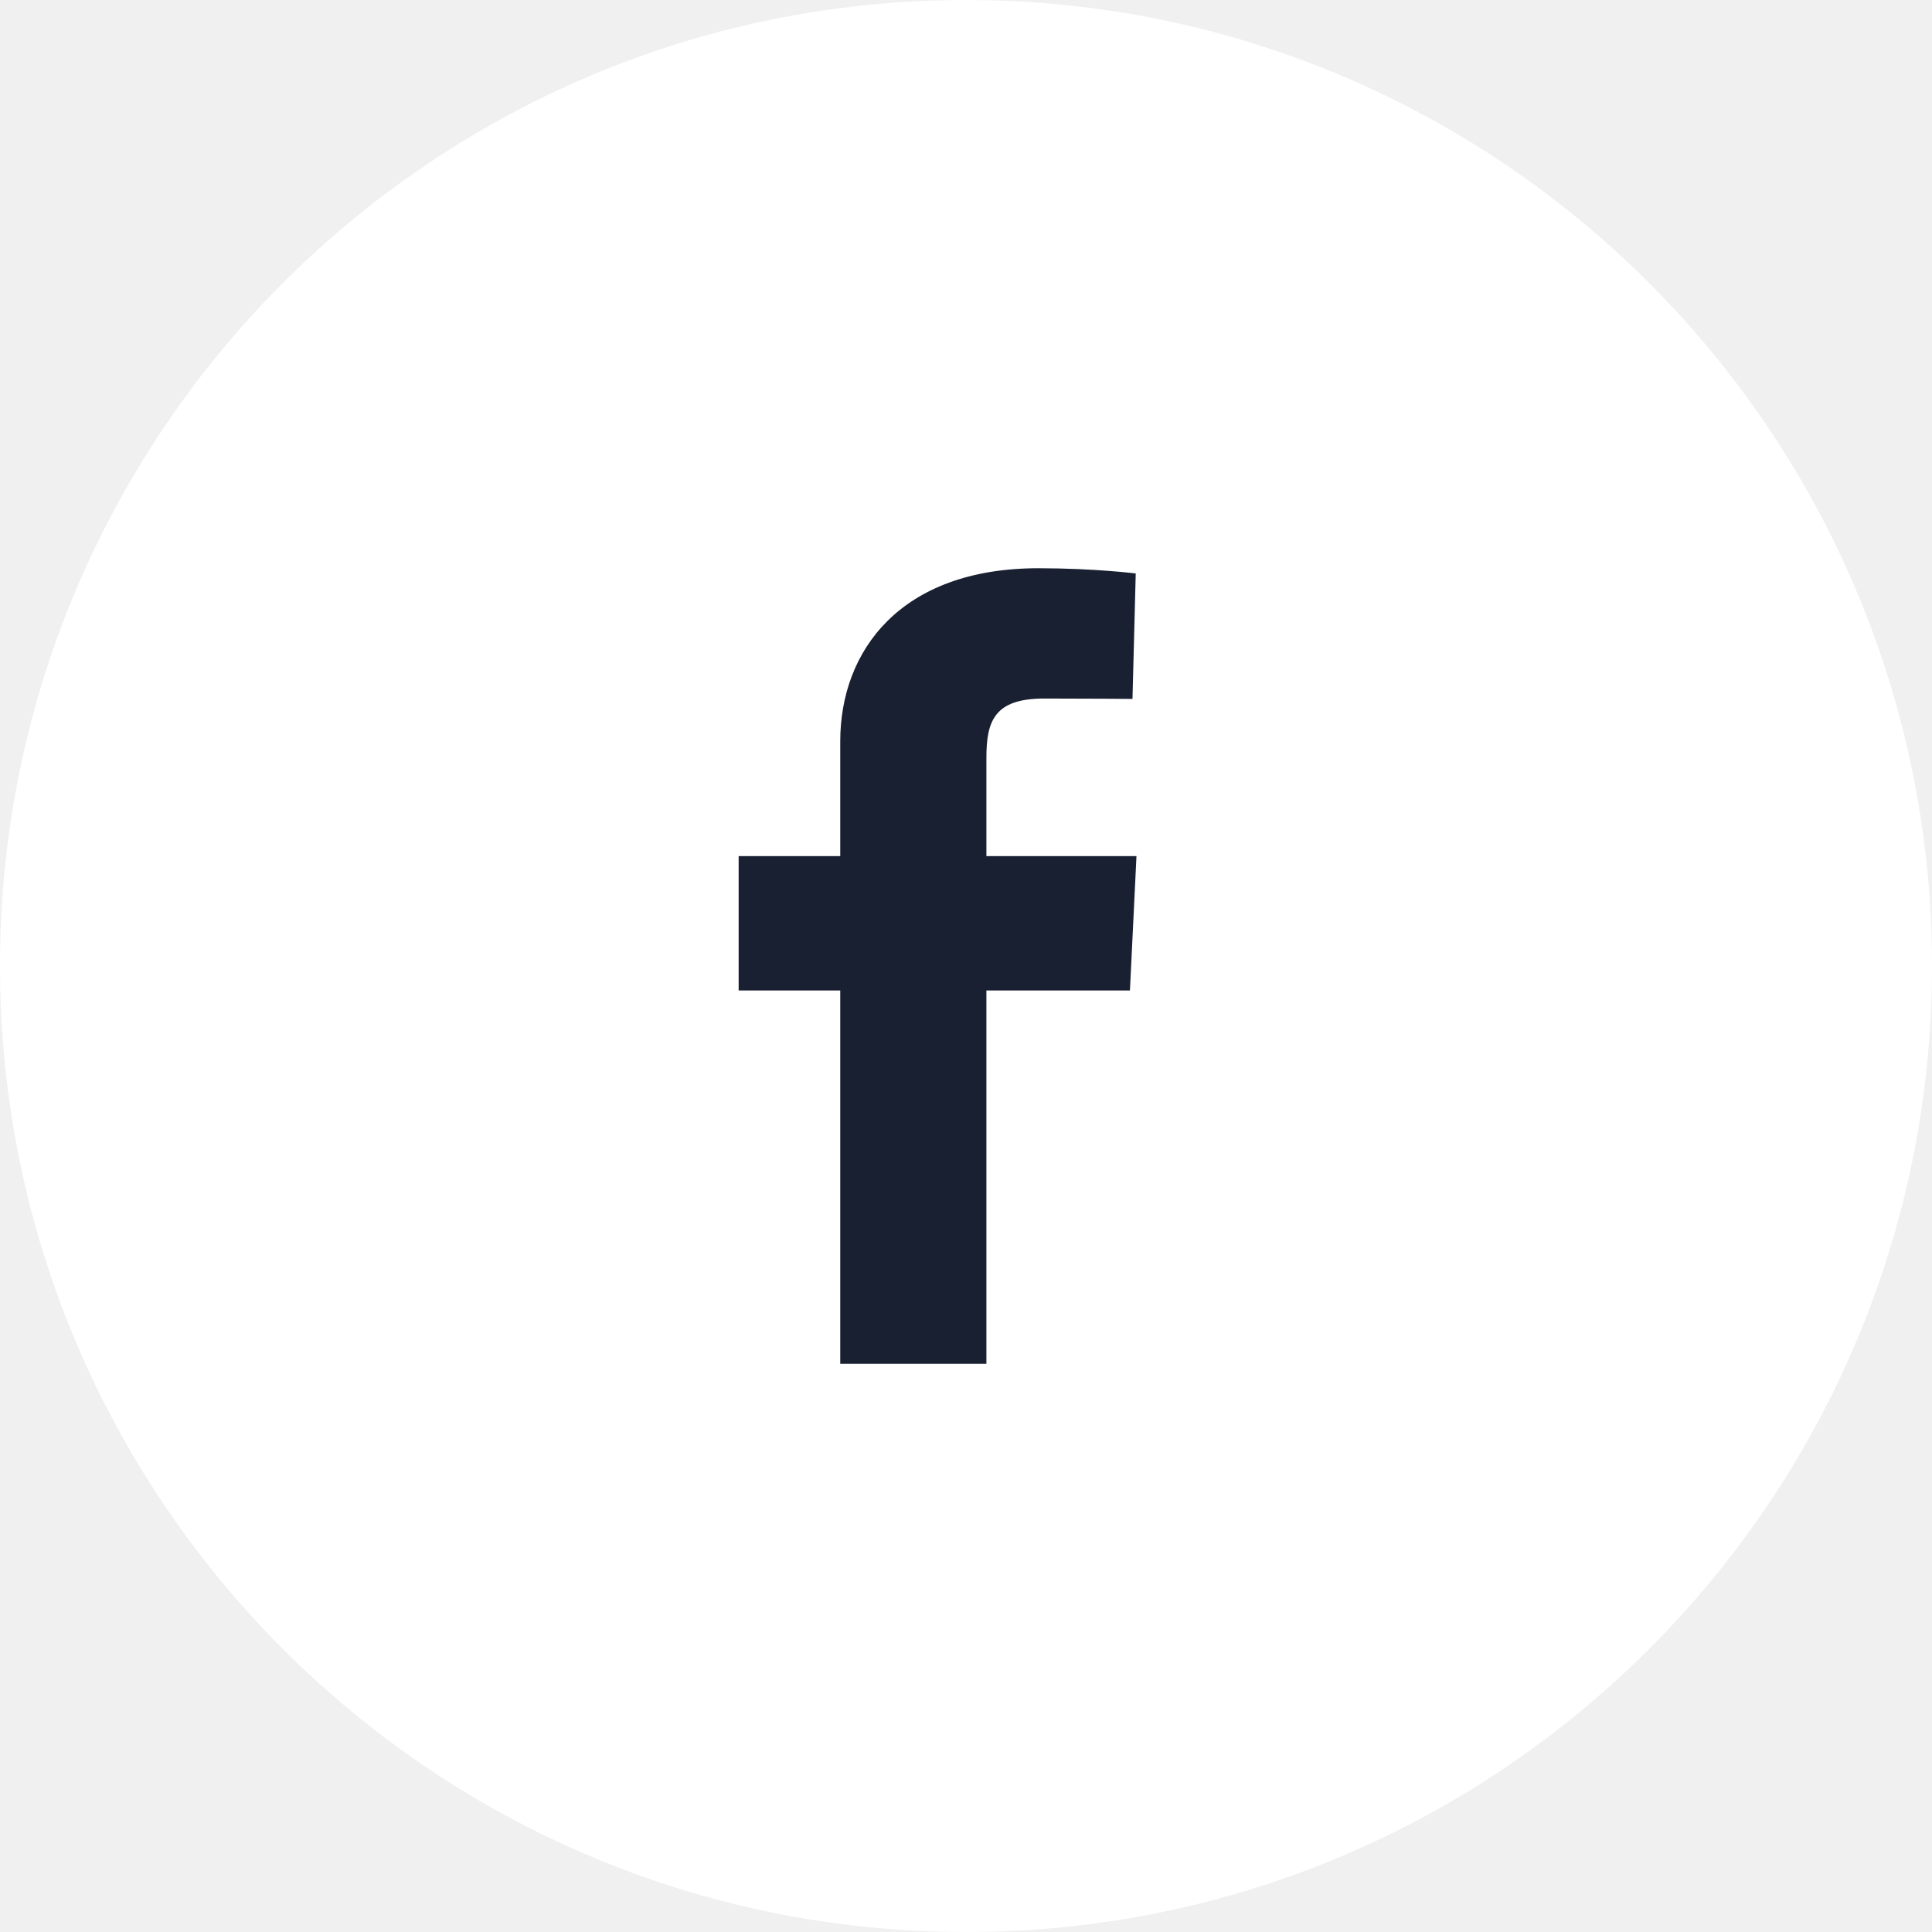
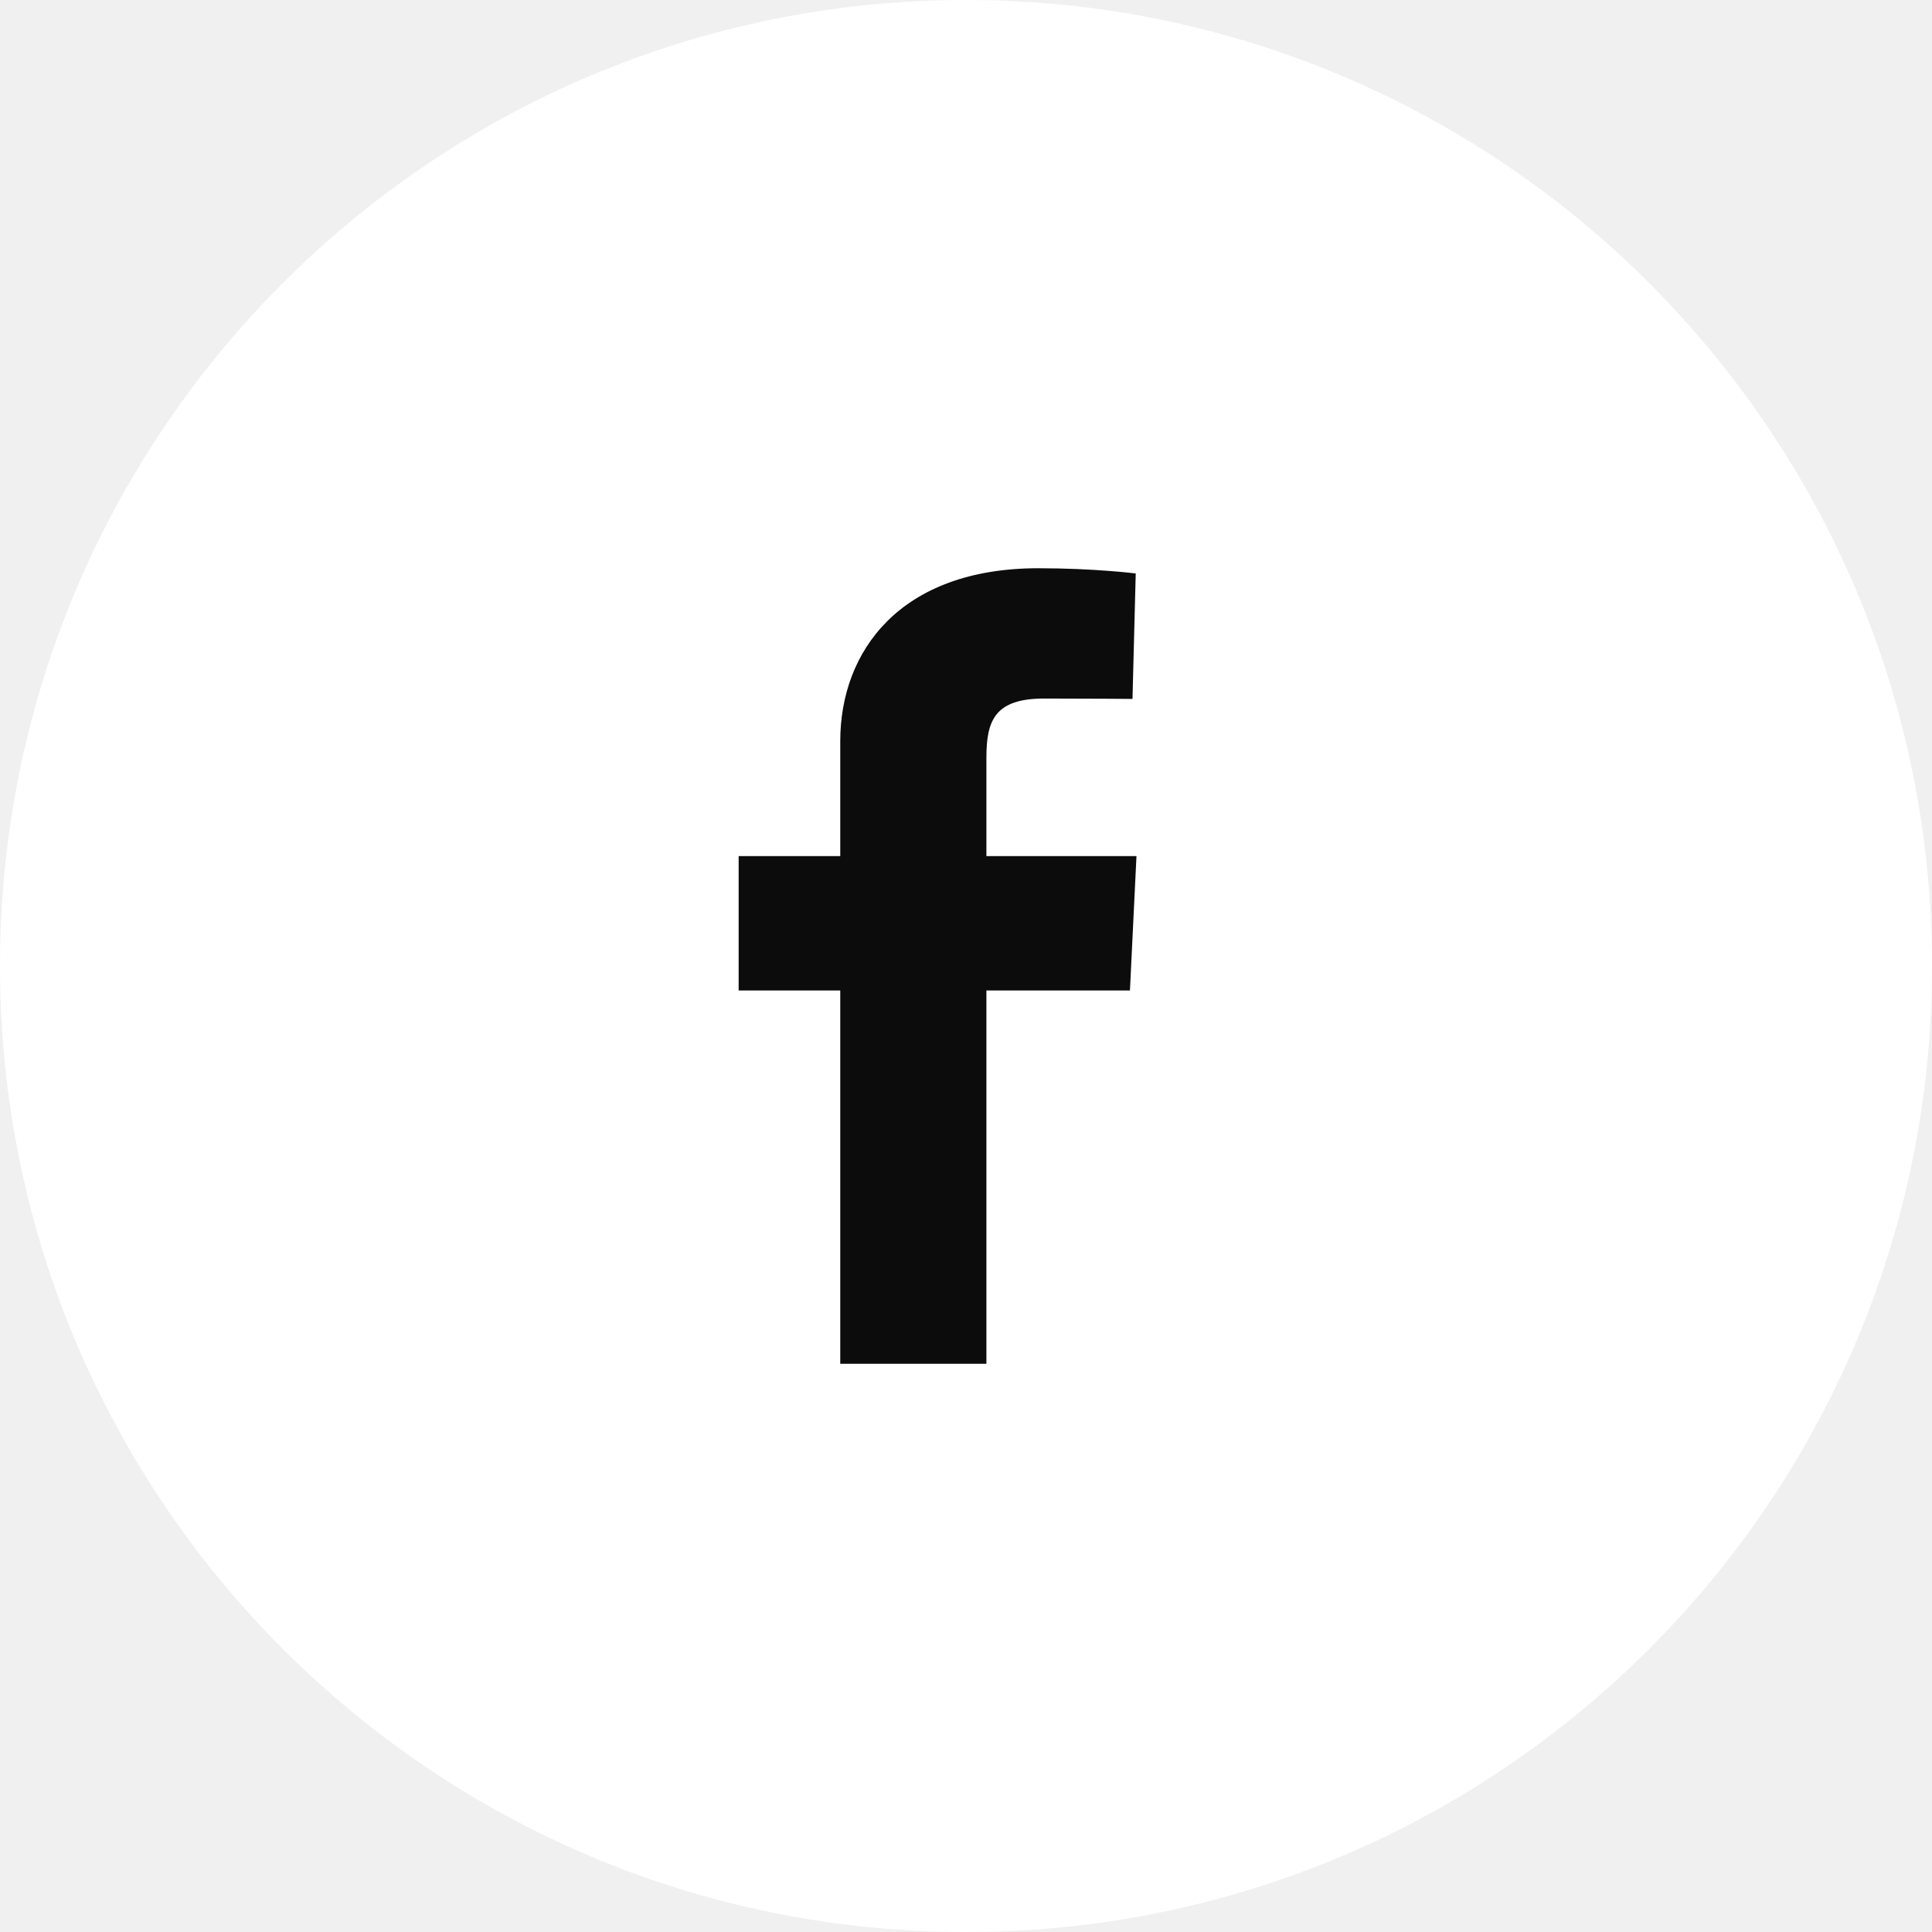
<svg xmlns="http://www.w3.org/2000/svg" width="34" height="34" viewBox="0 0 34 34" fill="none">
  <rect width="34" height="34" rx="17" fill="white" />
  <g clip-path="url(#clip0_1863_488)">
-     <path d="M14.787 24V17.431H12.999V15.066H14.787V13.045C14.787 11.458 15.842 10 18.274 10C19.259 10 19.987 10.092 19.987 10.092L19.93 12.3C19.93 12.3 19.187 12.293 18.377 12.293C17.5 12.293 17.359 12.686 17.359 13.338V15.066H20L19.885 17.431H17.359V24H14.787Z" fill="#192031" />
+     <path d="M14.787 24V17.431H12.999V15.066H14.787V13.045C14.787 11.458 15.842 10 18.274 10C19.259 10 19.987 10.092 19.987 10.092L19.93 12.3C19.93 12.3 19.187 12.293 18.377 12.293C17.5 12.293 17.359 12.686 17.359 13.338V15.066H20L19.885 17.431H17.359V24H14.787Z" fill="#0C0C0C" />
  </g>
  <defs>
    <clipPath id="clip0_1863_488">
      <rect width="7" height="14" fill="white" transform="translate(12.9995 10)" />
    </clipPath>
  </defs>
</svg>
